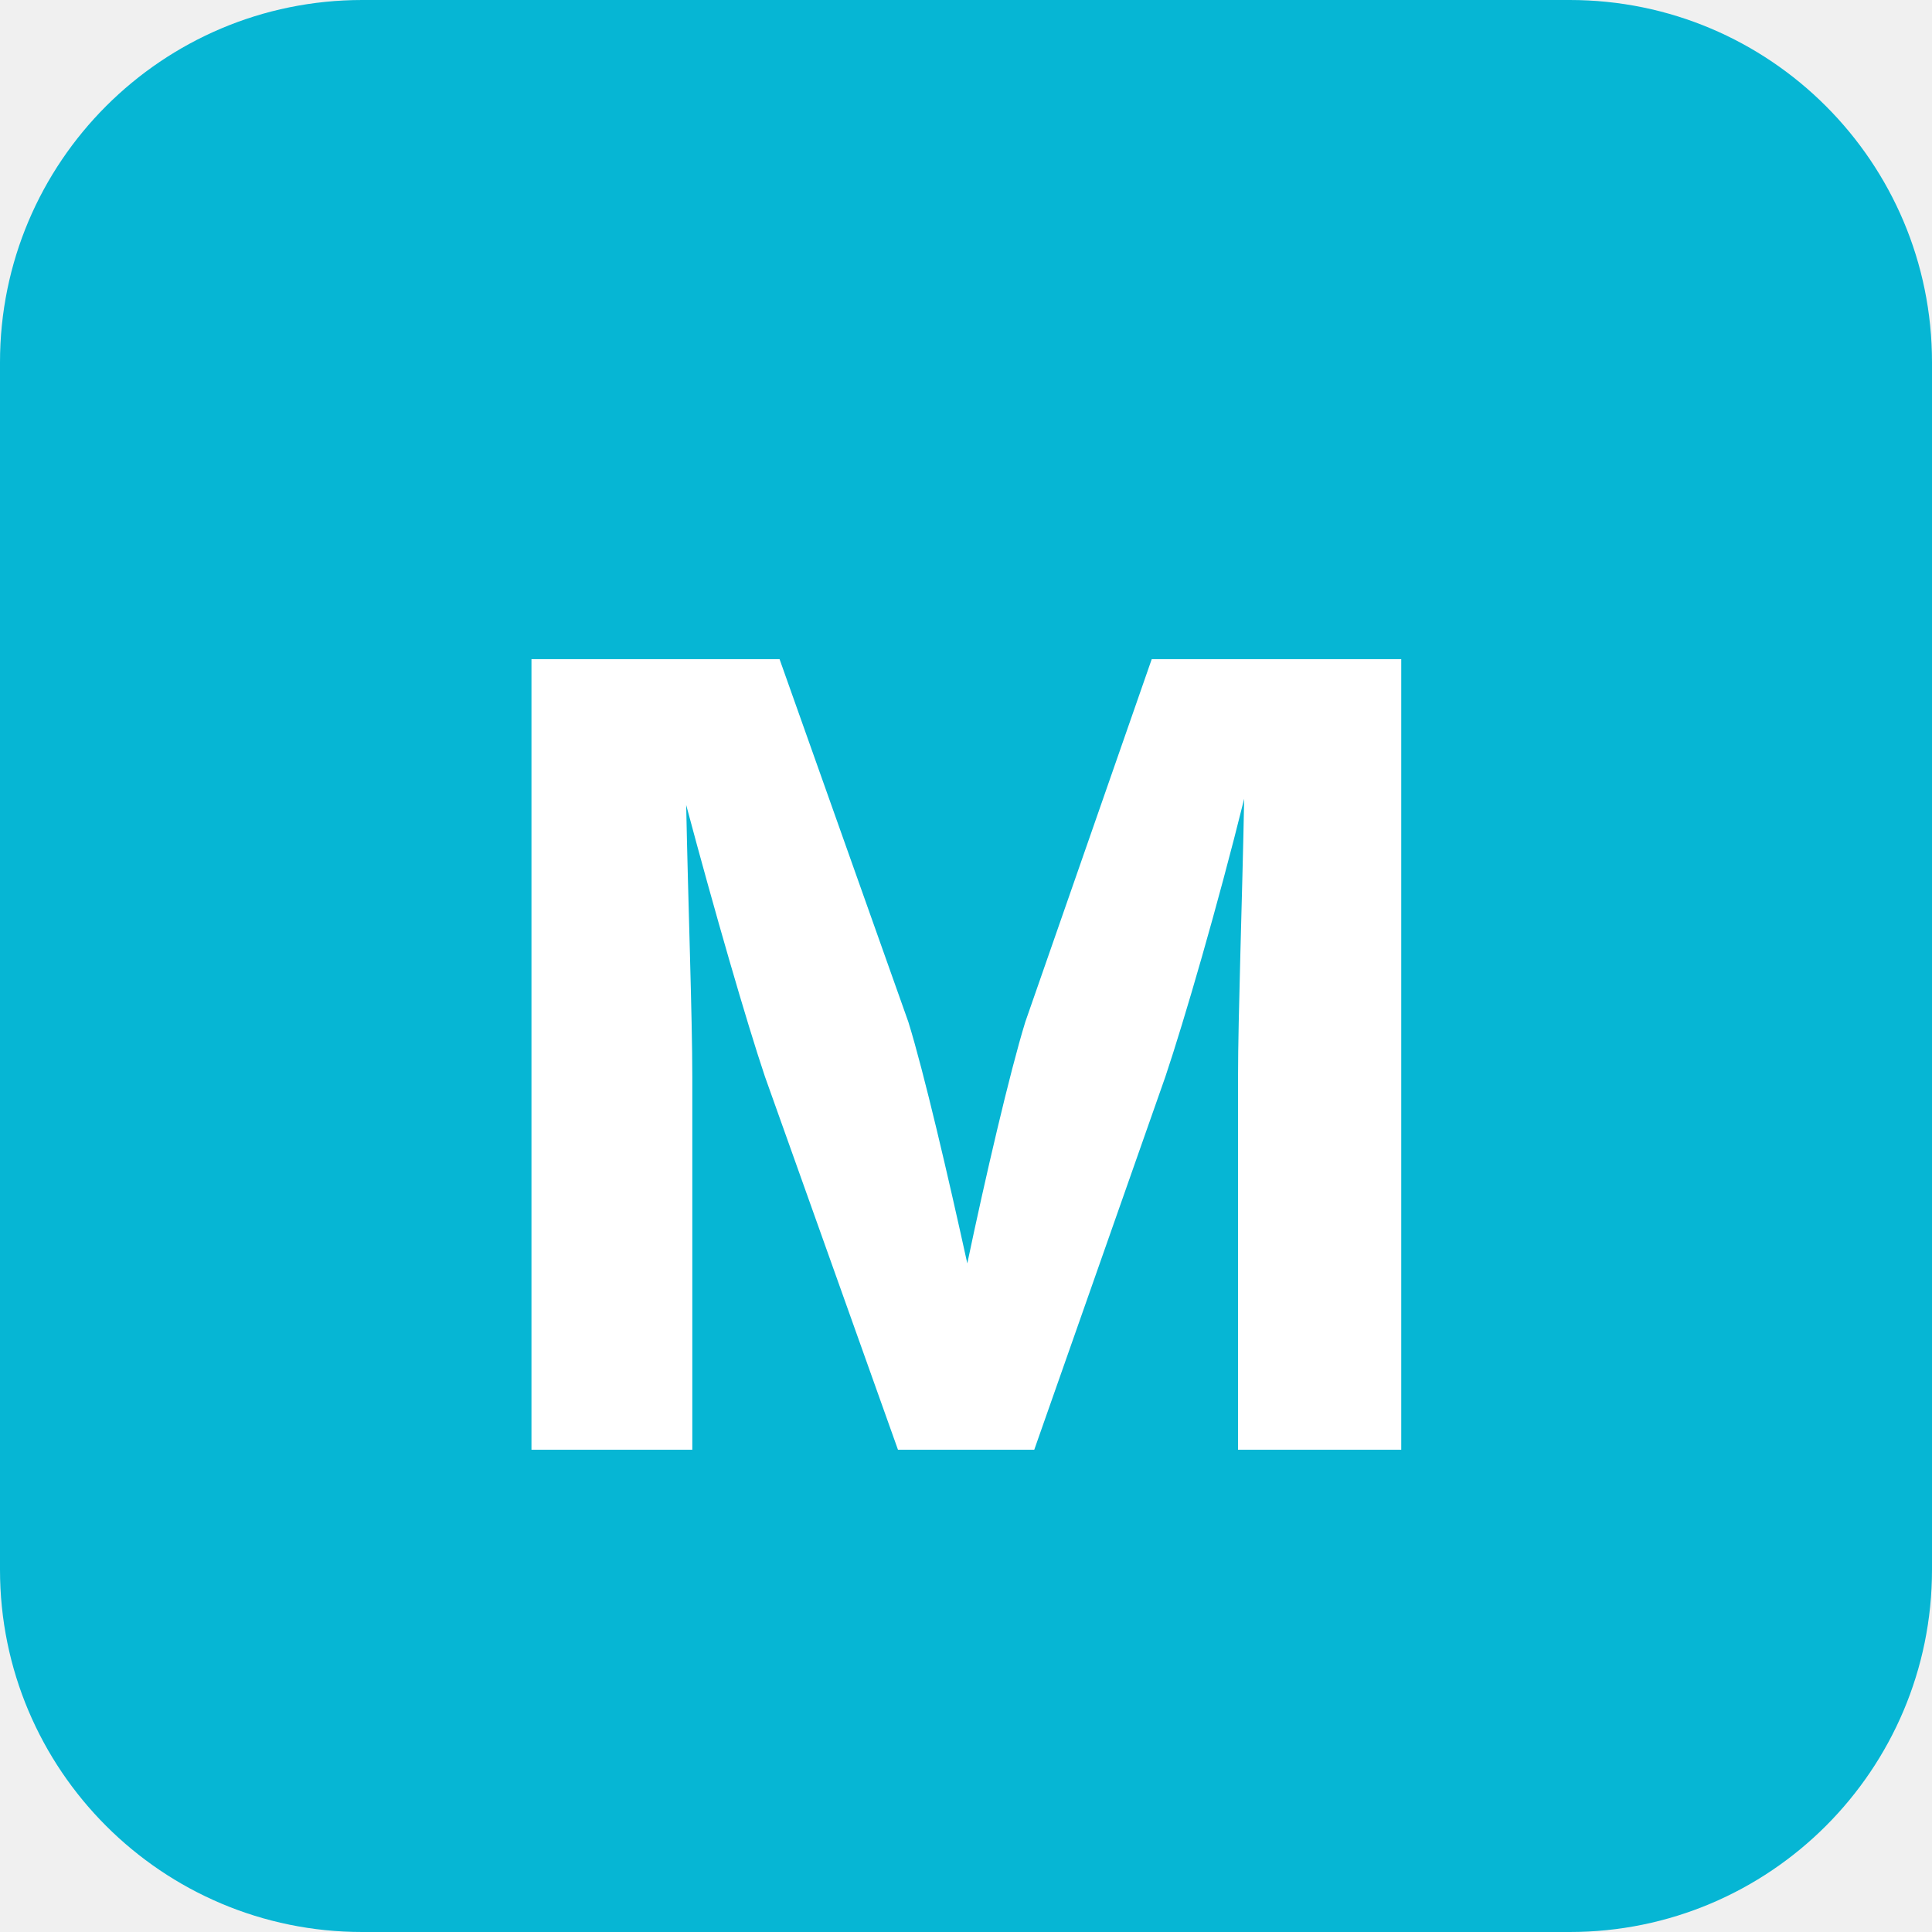
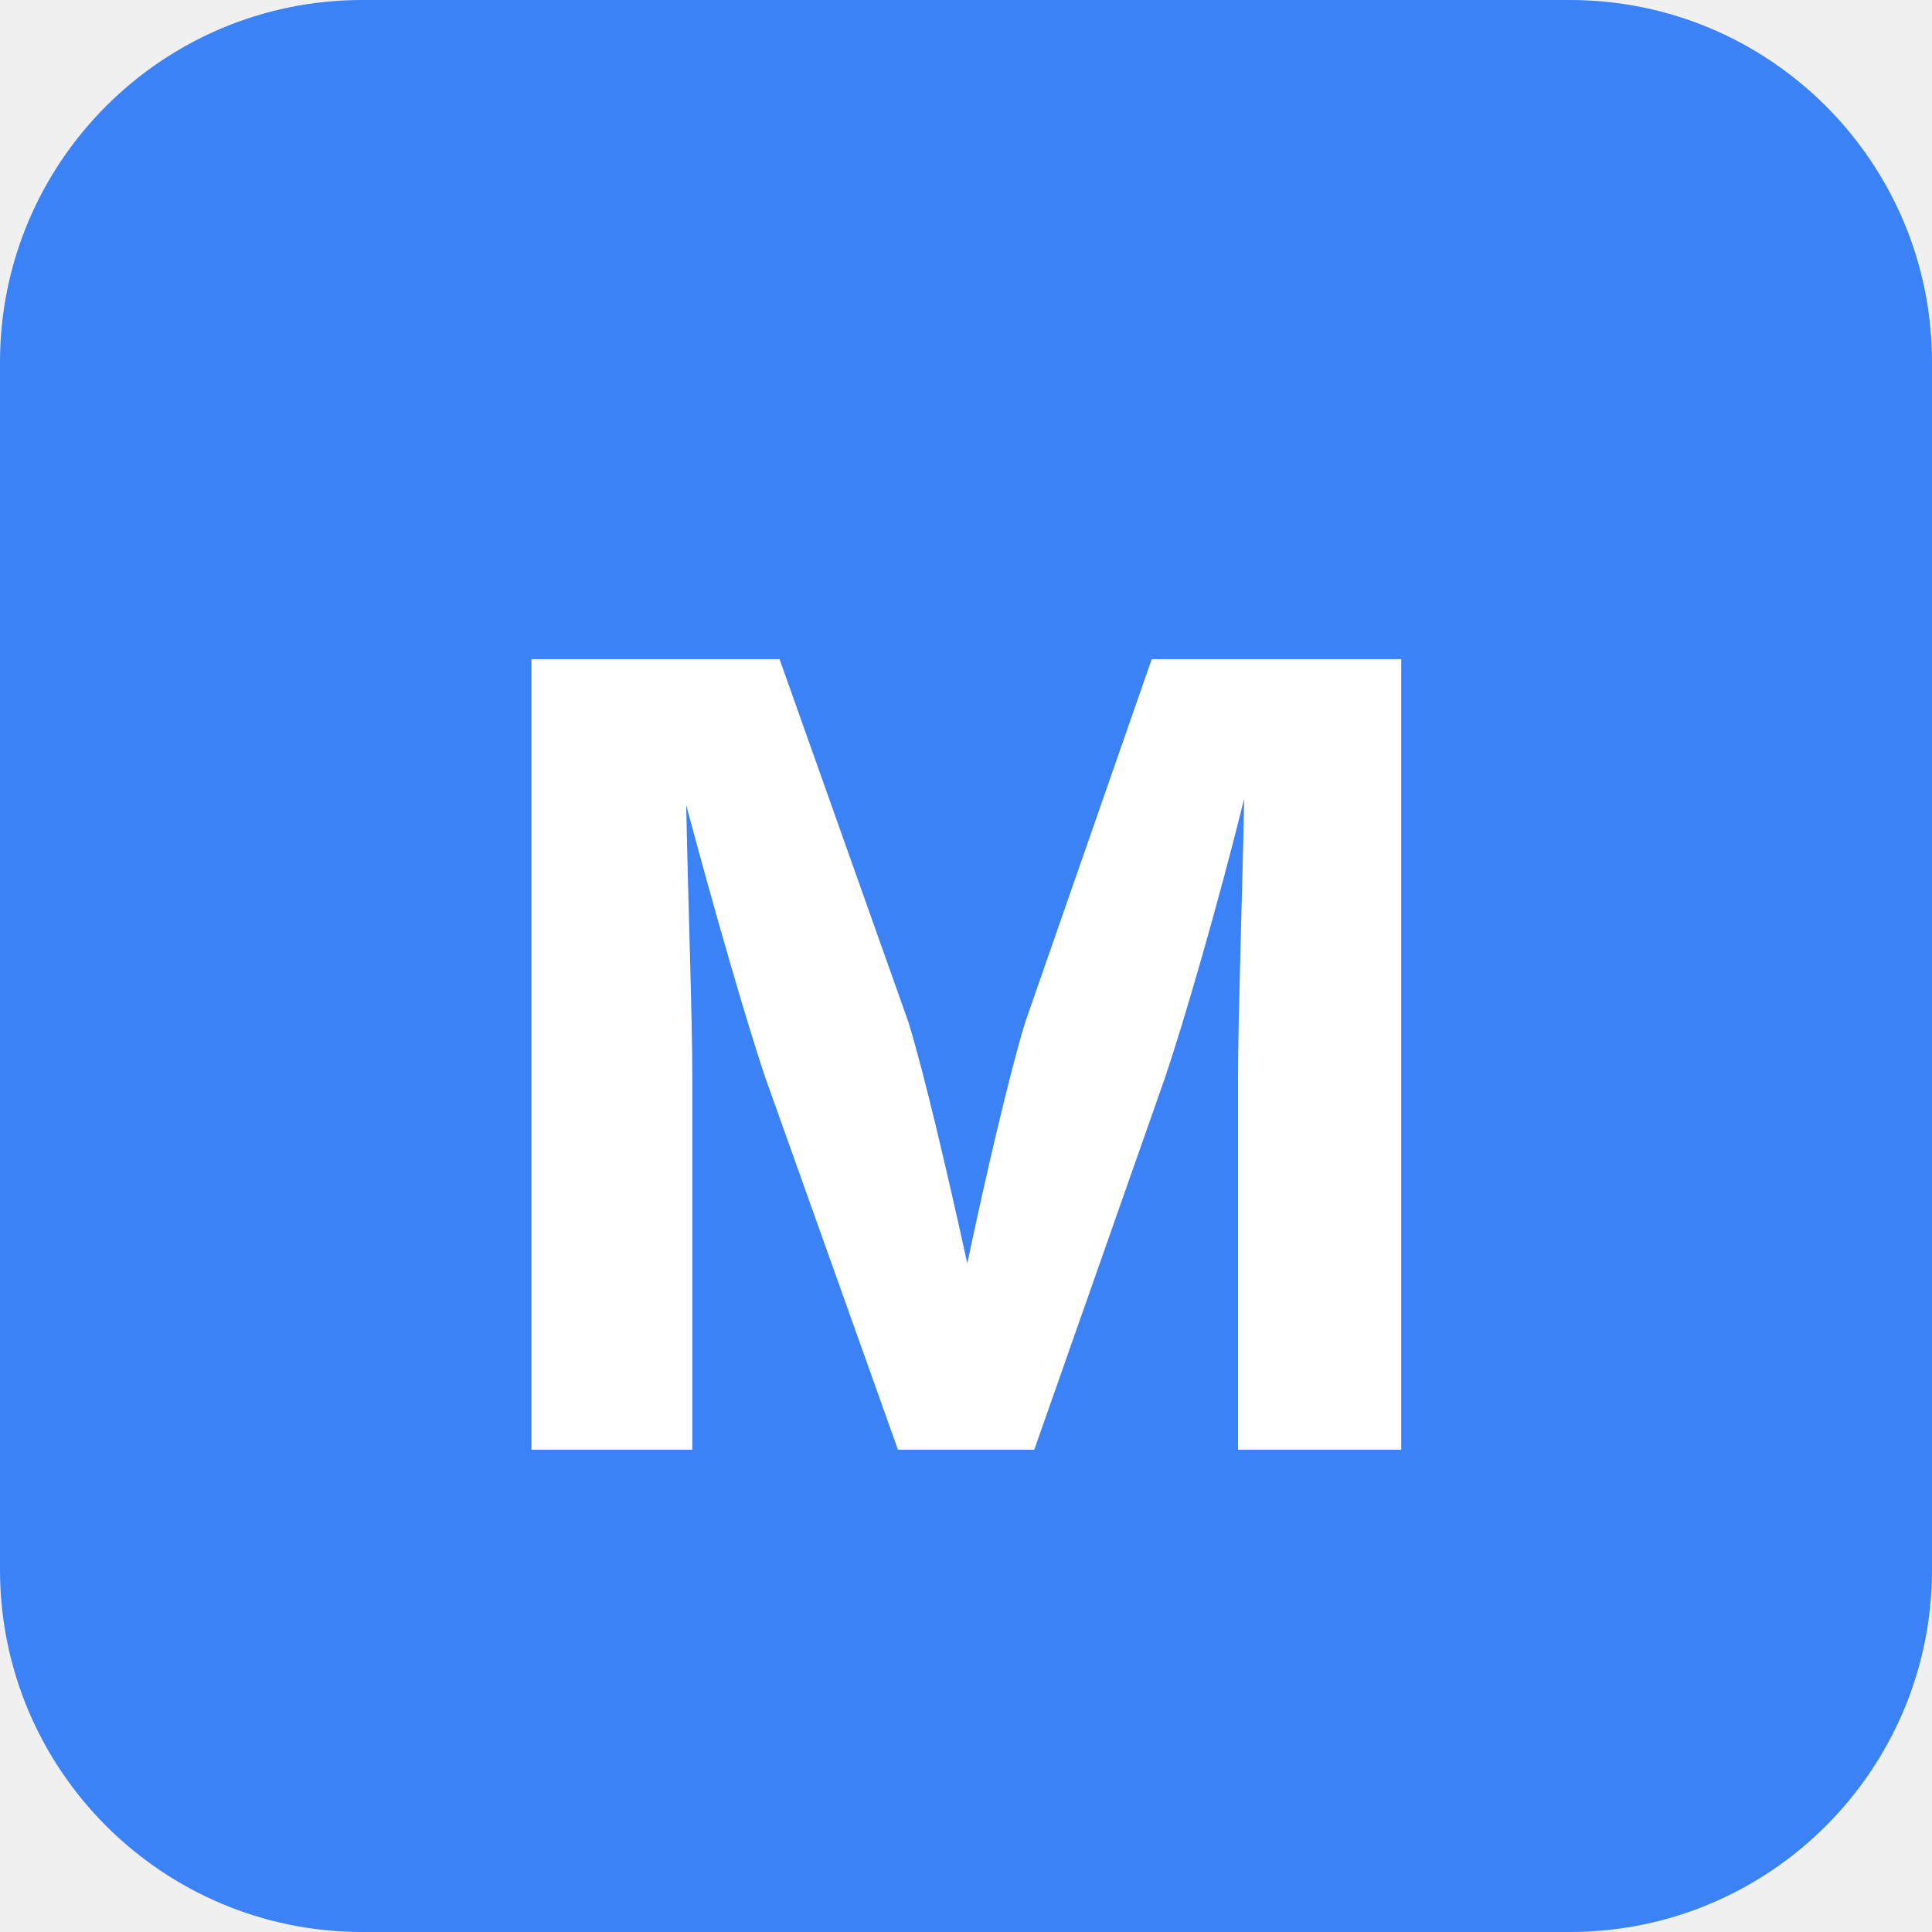
<svg xmlns="http://www.w3.org/2000/svg" viewBox="0 0 64 64">
-   <rect width="64" height="64" rx="12" fill="#06b6d4" />
+   <rect width="64" height="64" rx="12" fill="#3b82f6" />
  <text x="50%" y="54%" font-size="36" font-family="system-ui,-apple-system,Segoe UI,sans-serif" font-weight="700" fill="#ffffff" text-anchor="middle" dominant-baseline="middle">М</text>
</svg>
